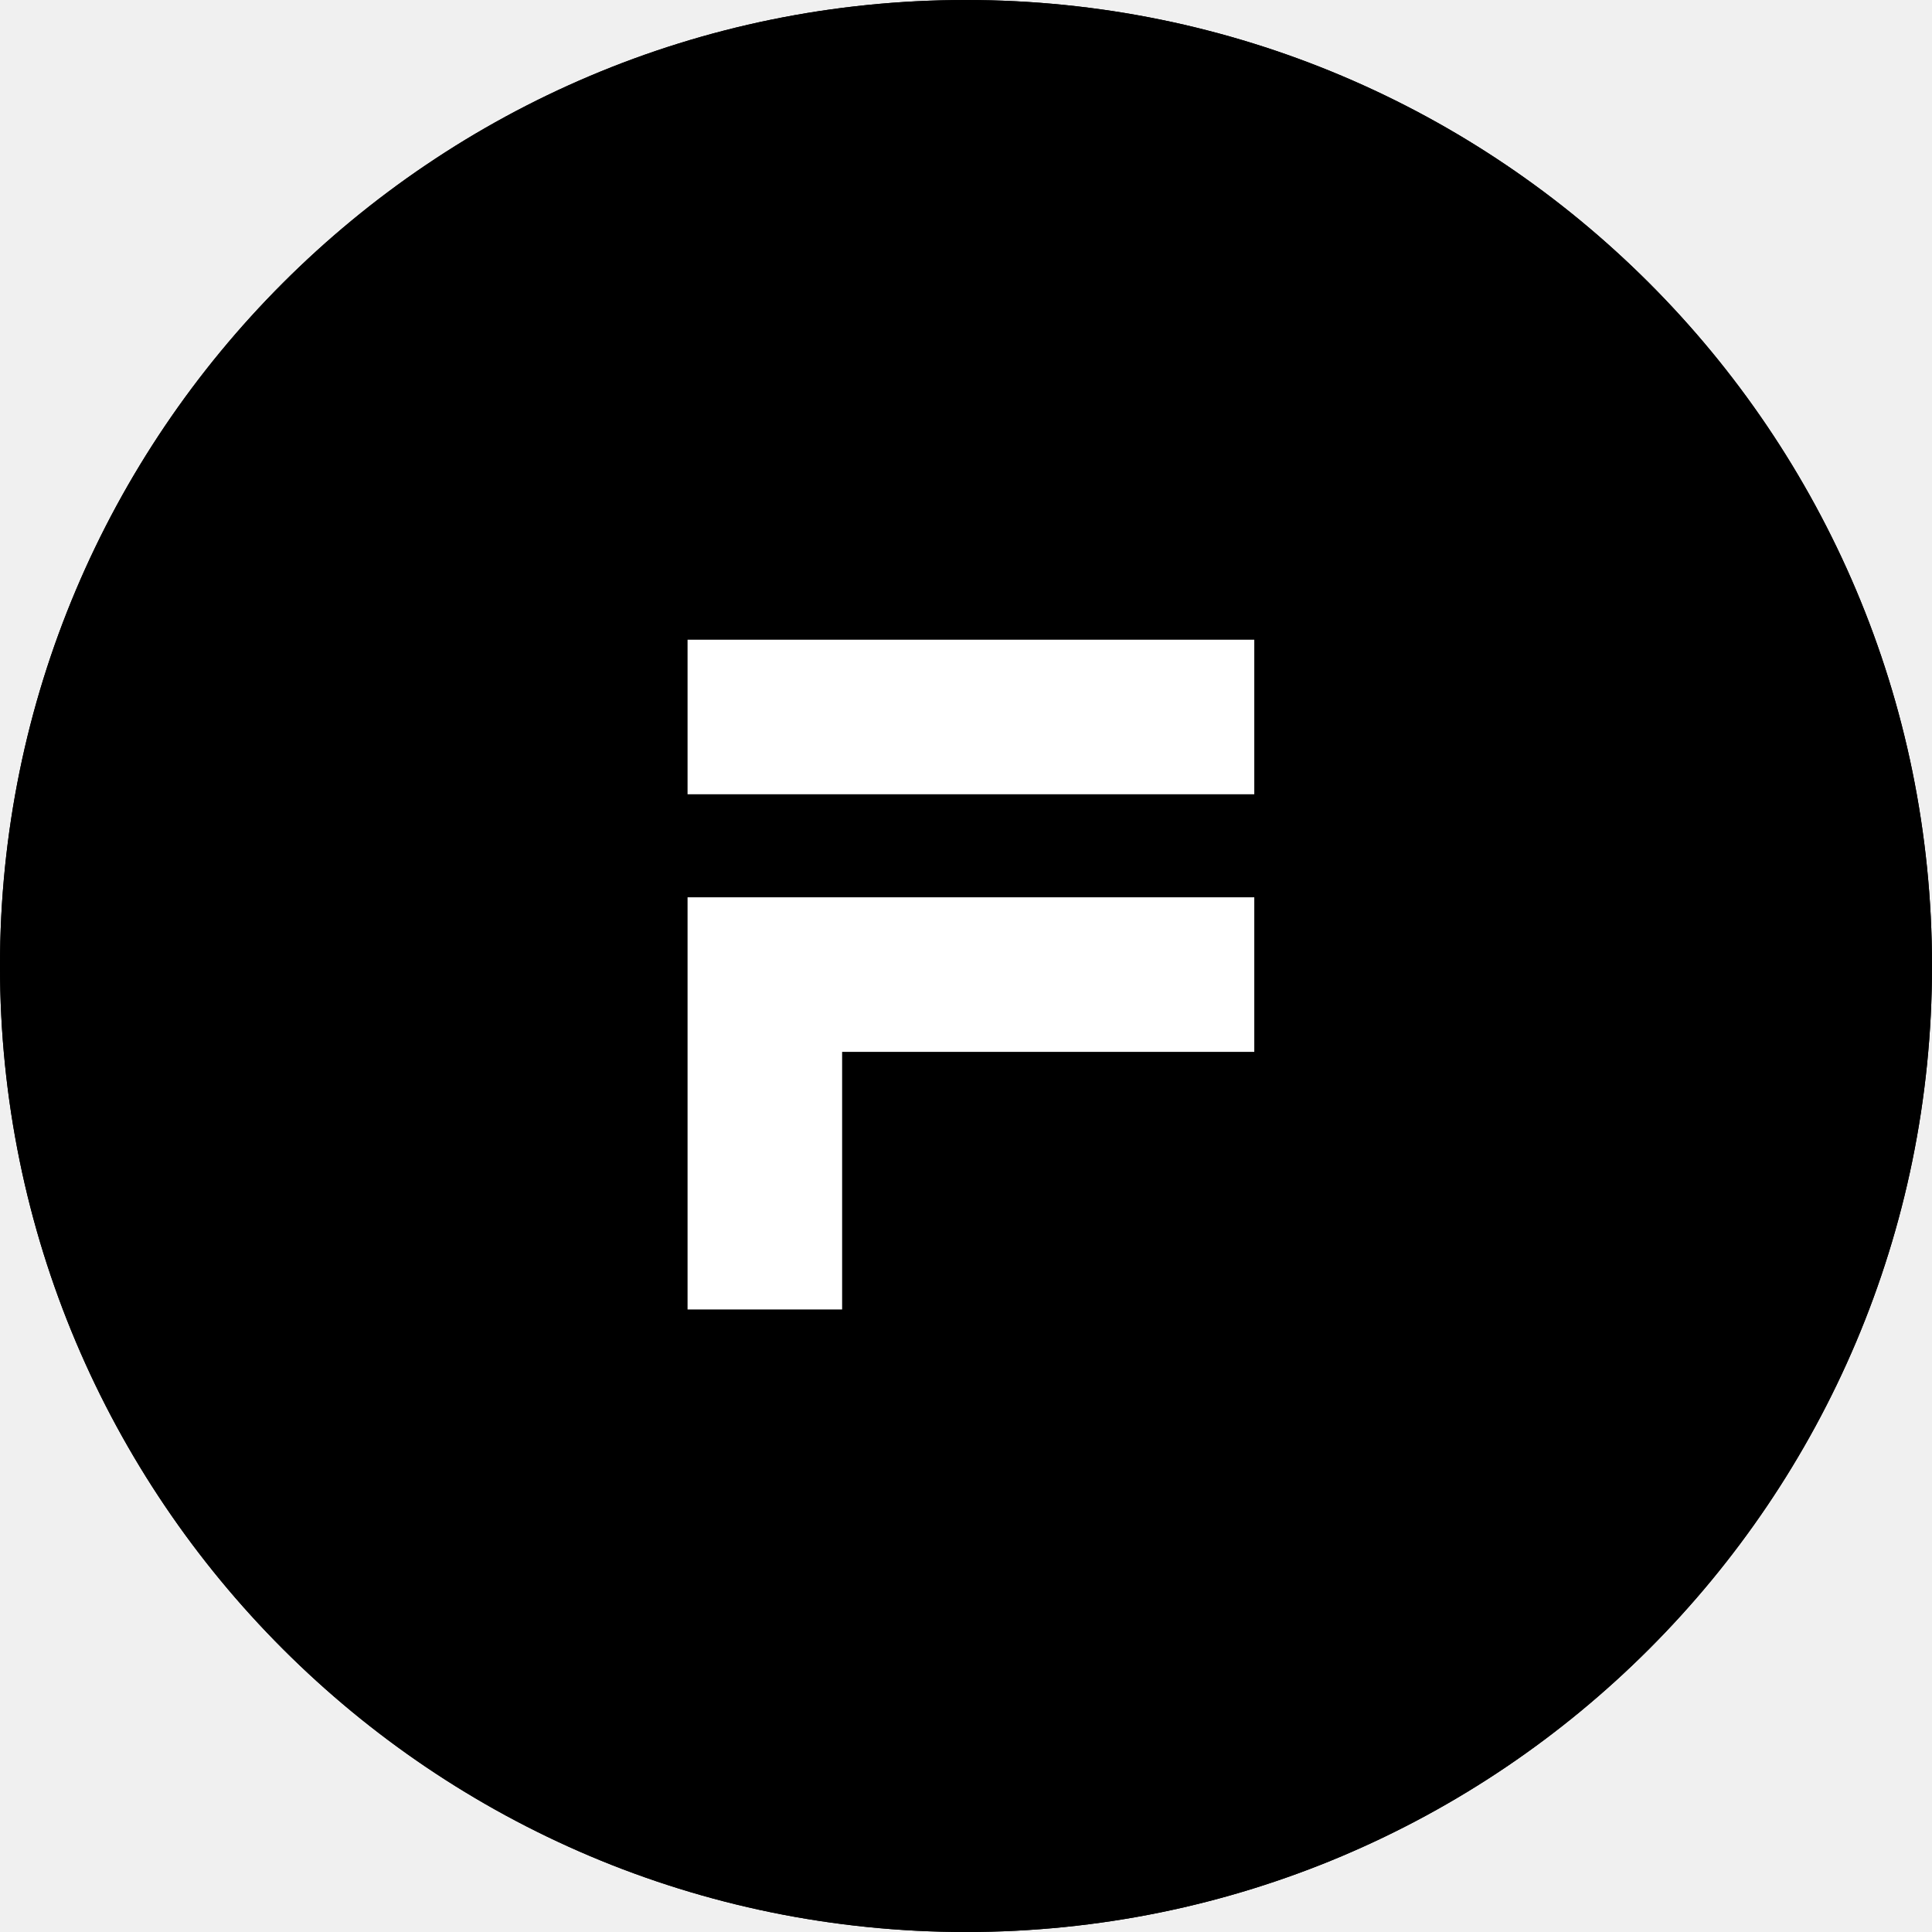
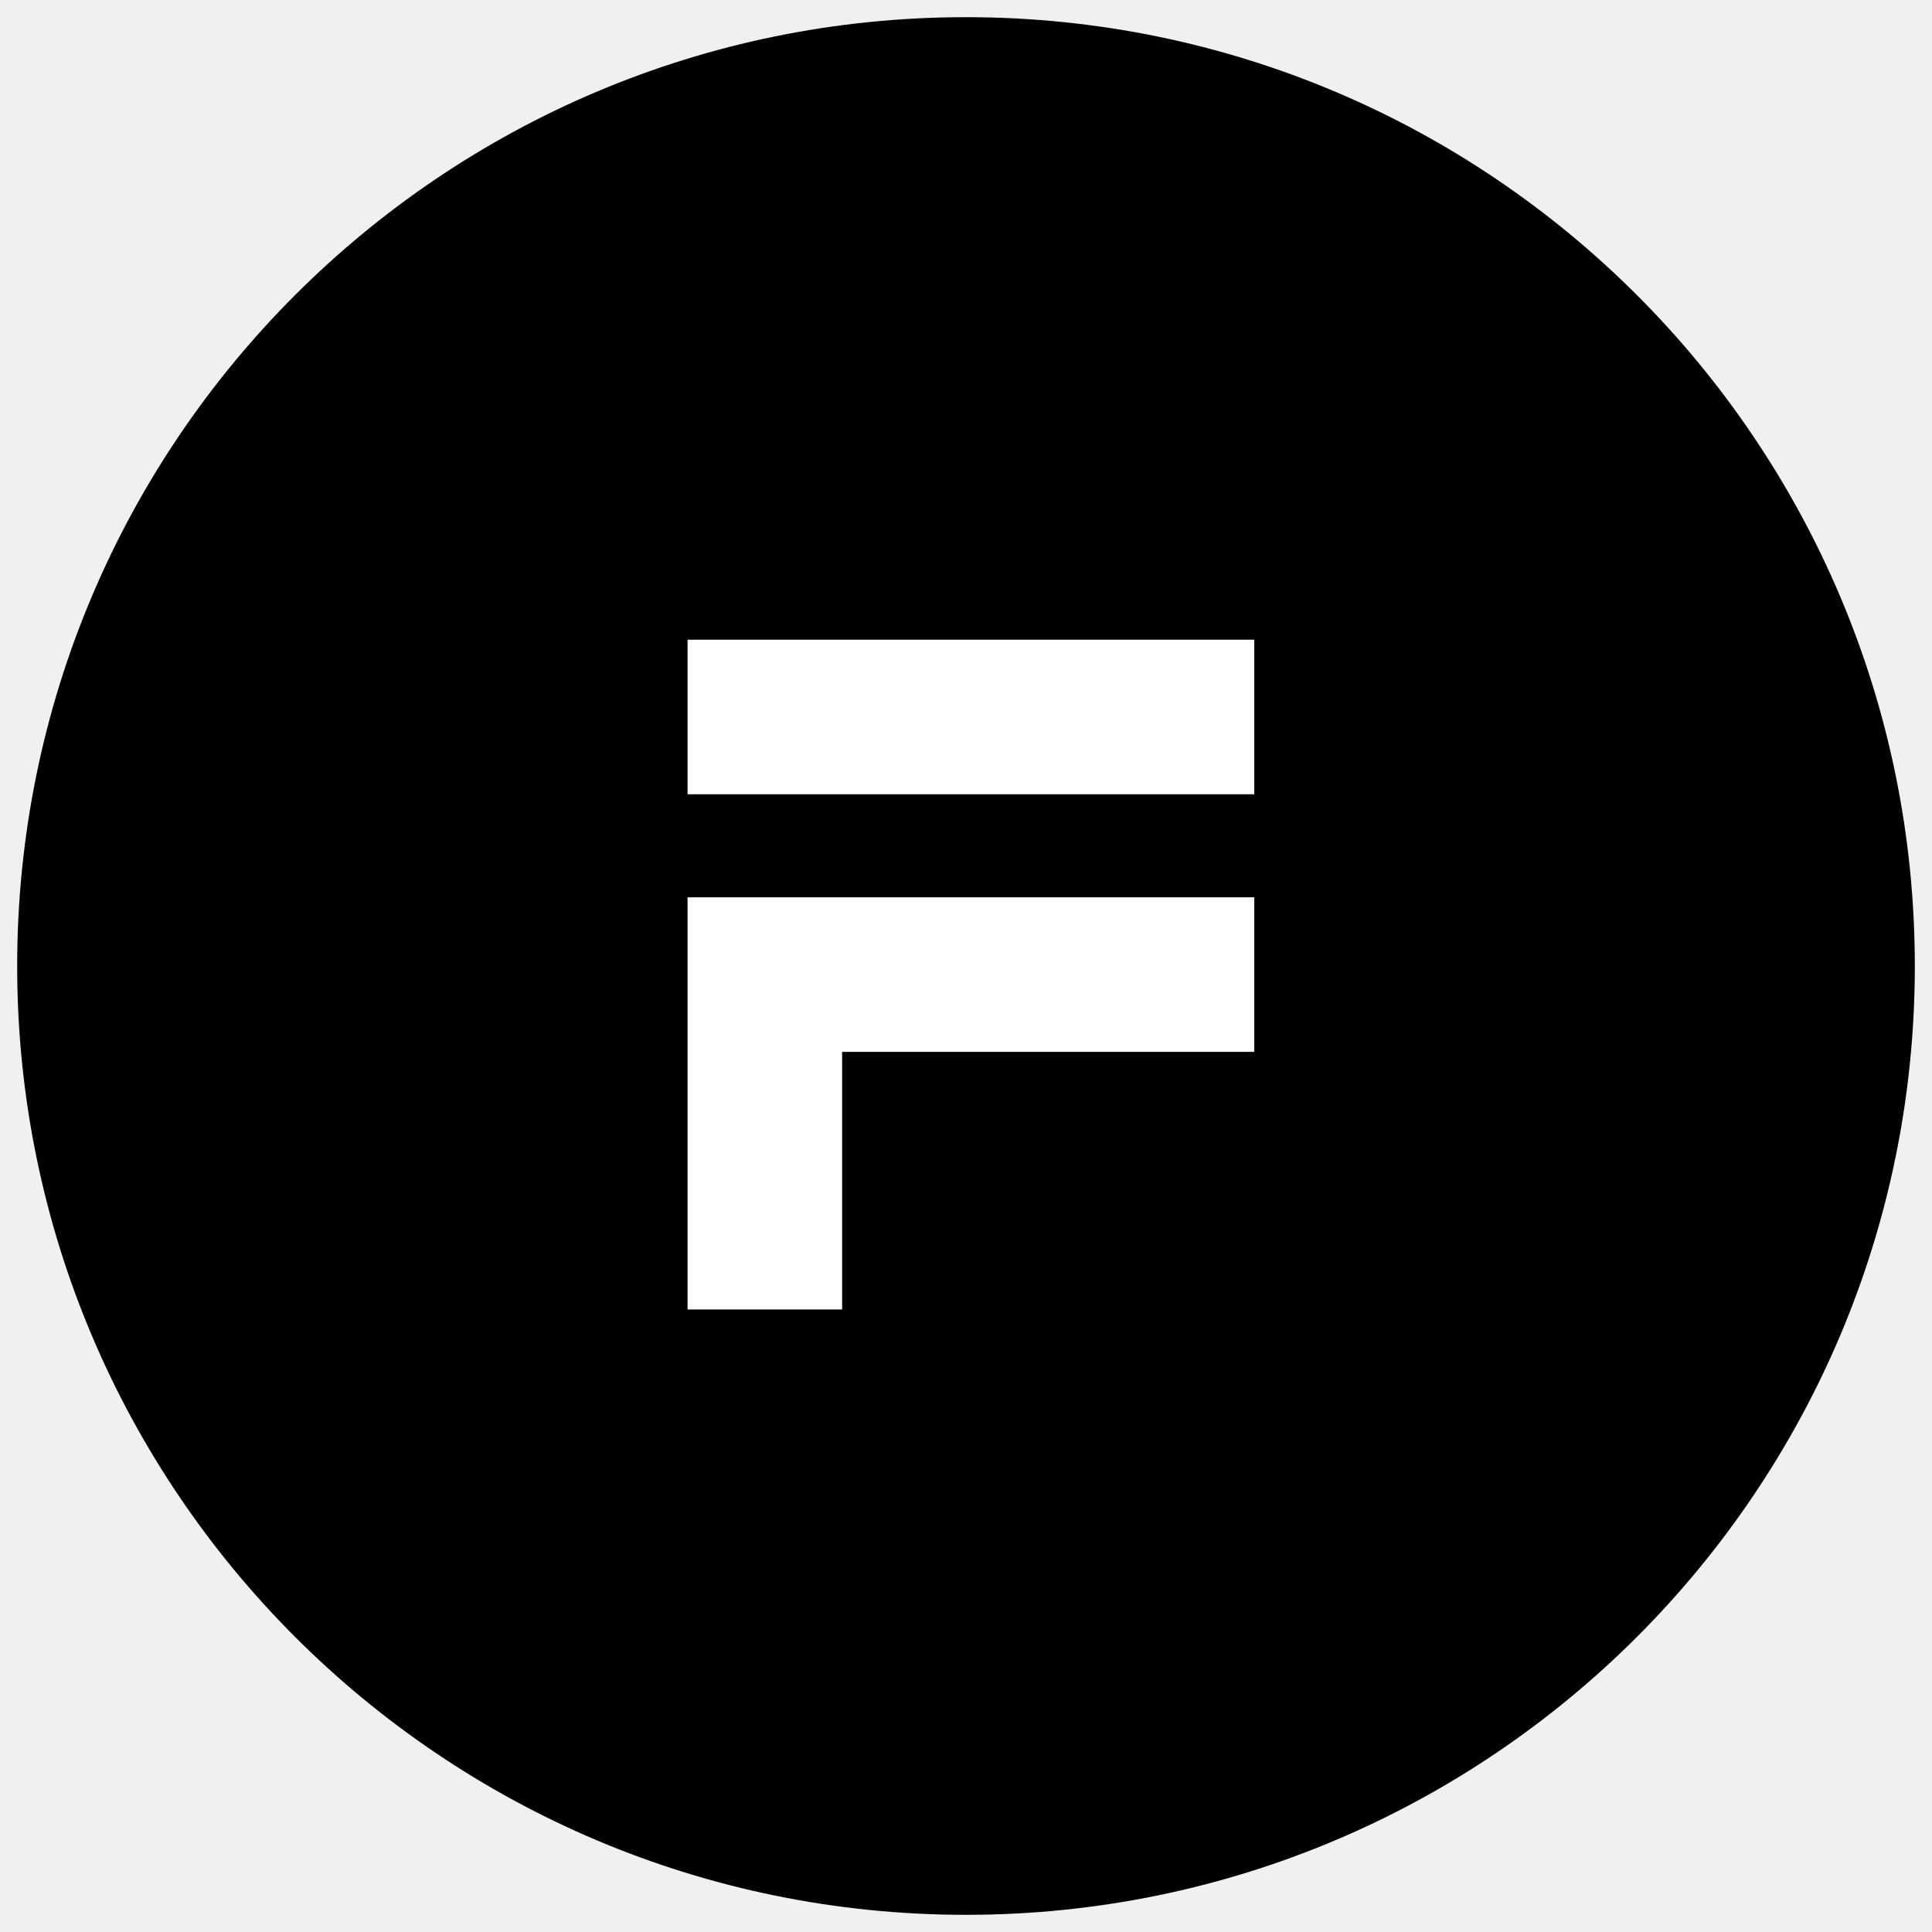
- <svg xmlns="http://www.w3.org/2000/svg" version="1.1" x="0px" y="0px" width="225px" height="224.999px" viewBox="0 0 225 224.999" enable-background="new 0 0 225 224.999" xml:space="preserve">
+ <svg xmlns="http://www.w3.org/2000/svg" version="1.1" id="Layer_1" x="0px" y="0px" width="225px" height="225px" viewBox="0 0 225 225" enable-background="new 0 0 225 225" xml:space="preserve">
  <g id="Layer_2">
</g>
-   <g id="Layer_1">
-     <circle cx="112.5" cy="112.5" r="112.5" />
-     <circle cx="112.5" cy="112.5" r="112.5" />
+   <g id="Layer_1_1_">
+     <circle cx="112.5" cy="112.5" r="110.5" />
    <rect x="80.073" y="74.5" fill="#FFFFFF" width="66" height="18" />
    <polygon fill="#FFFFFF" points="146.073,104.5 98.073,104.5 80.073,104.5 80.073,122.5 80.073,152.5 98.073,152.5 98.073,122.5    146.073,122.5  " />
  </g>
</svg>
